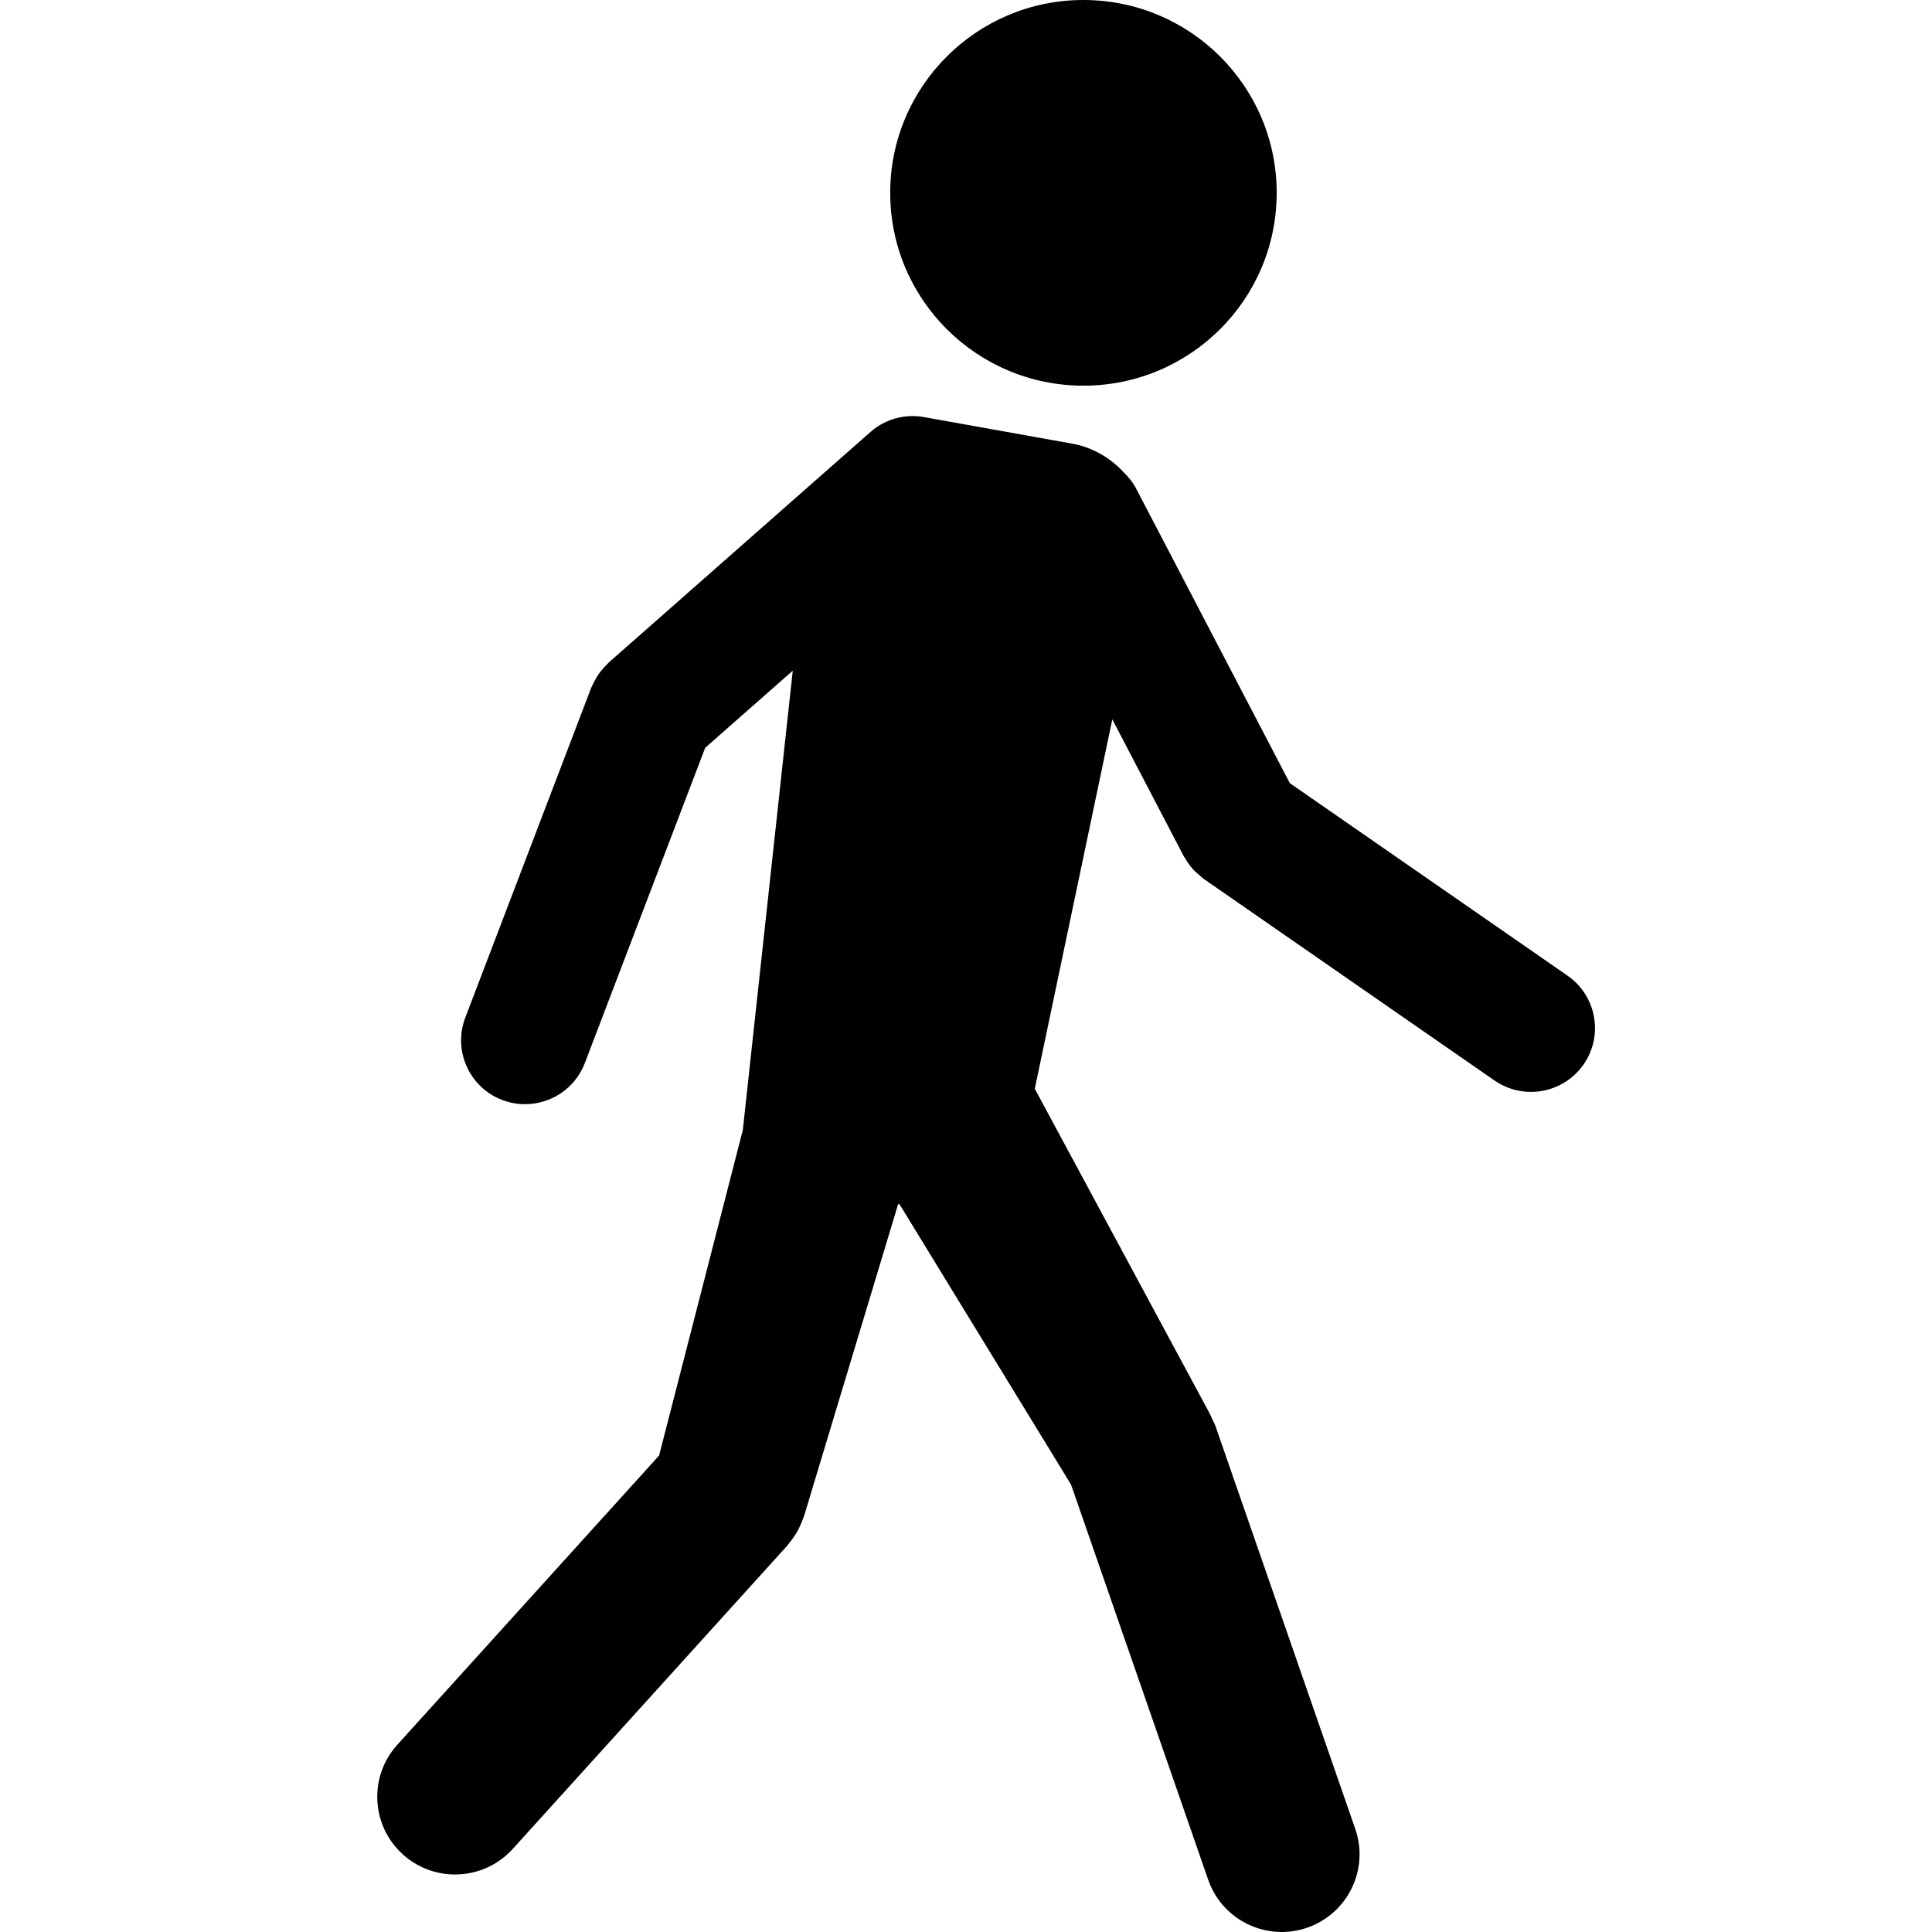
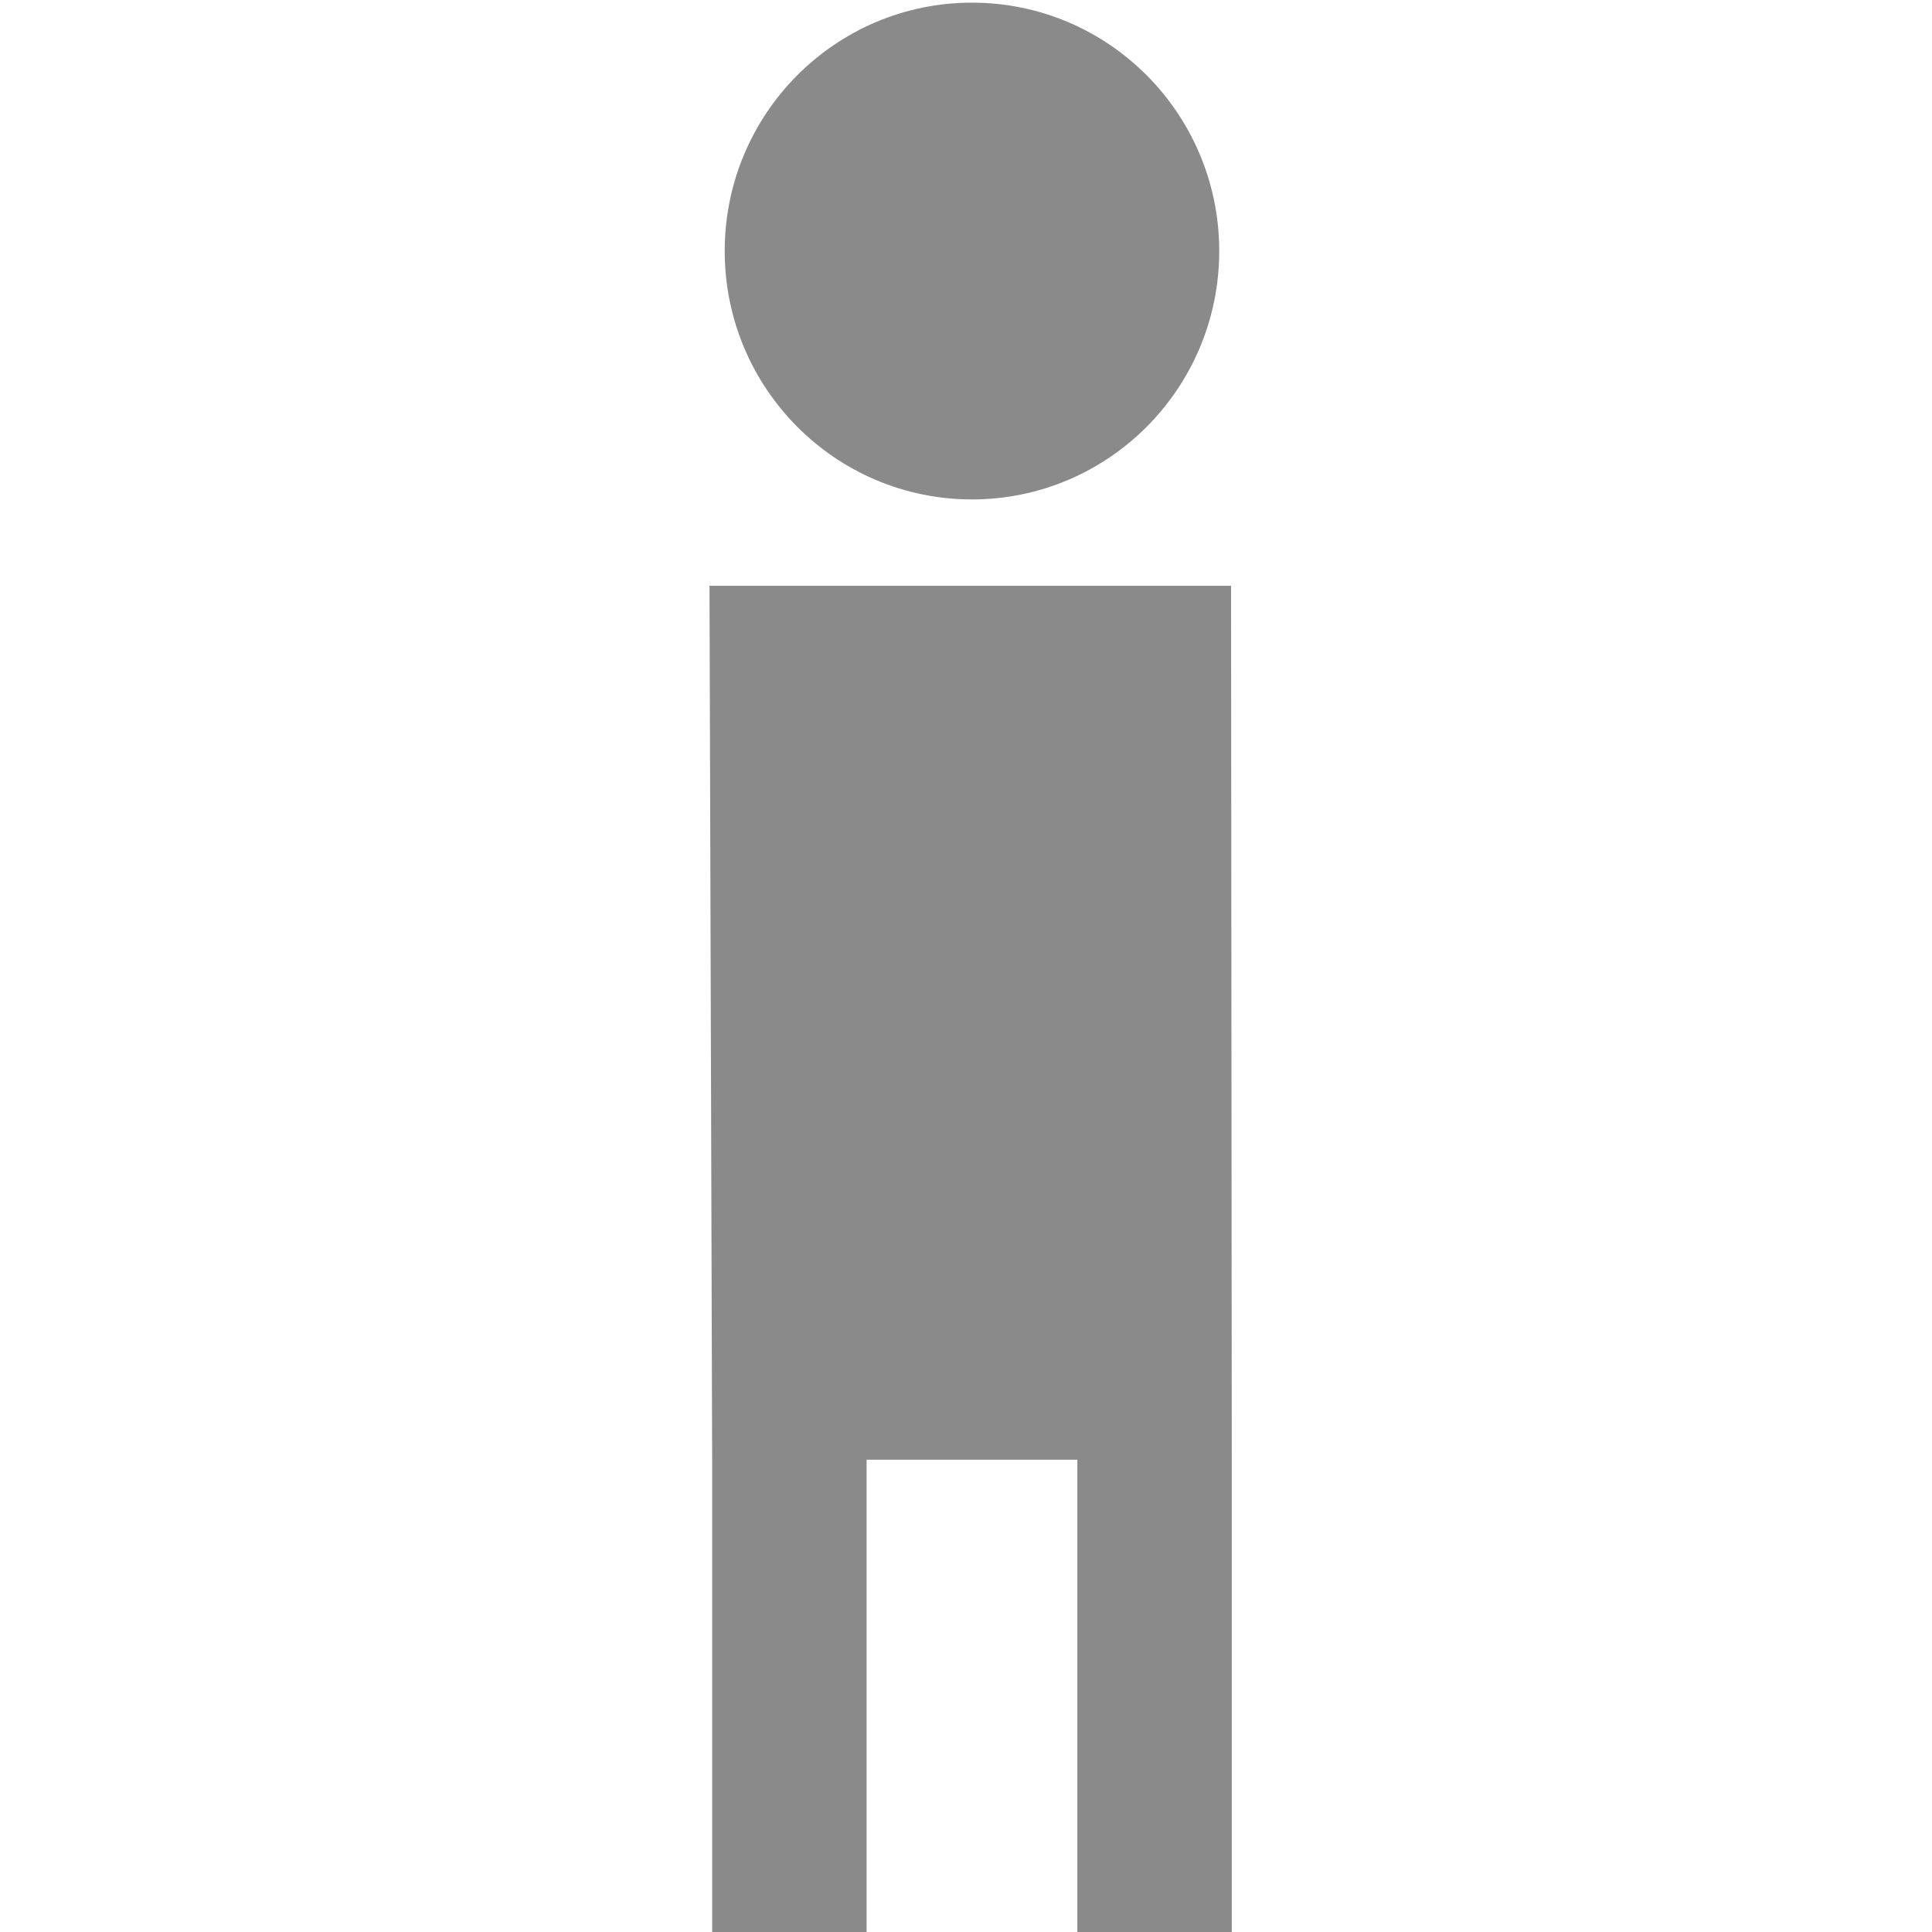
<svg xmlns="http://www.w3.org/2000/svg" width="48px" height="48px" viewBox="0 0 48 48" version="1.1">
  <defs />
  <g id="stickman" stroke="none" stroke-width="1" fill="none" fill-rule="evenodd">
-     <g id="noun_1441719_cc" transform="translate(9, 0)" fill="#000000" fill-rule="nonzero">
+     <g id="noun_583659_cc" transform="translate(17, 0)" fill="#8A8A8A" fill-rule="nonzero">
      <g id="Group">
-         <ellipse id="Oval" cx="17.918" cy="4.791" rx="4.801" ry="4.791" />
-         <path d="M29.945,24.24 L23.046,19.458 L19.227,12.139 C19.147,11.984 19.039,11.853 18.92,11.738 C18.602,11.391 18.181,11.134 17.687,11.031 L14.065,10.382 C14.058,10.381 14.051,10.381 14.045,10.38 C13.56,10.266 13.029,10.378 12.627,10.732 L6.123,16.461 C6.107,16.475 6.096,16.492 6.081,16.506 C6.04,16.545 6.002,16.587 5.965,16.631 C5.932,16.67 5.9,16.709 5.872,16.75 C5.843,16.79 5.818,16.834 5.794,16.878 C5.766,16.928 5.739,16.978 5.717,17.03 C5.709,17.049 5.697,17.066 5.689,17.085 L2.56,25.283 C2.248,26.101 2.659,27.017 3.479,27.329 C3.666,27.4 3.857,27.433 4.045,27.433 C4.685,27.433 5.289,27.044 5.53,26.412 L8.52,18.579 L10.696,16.663 L9.455,28.076 L7.375,36.162 L0.871,43.348 C0.156,44.139 0.218,45.359 1.01,46.073 C1.38,46.407 1.844,46.571 2.306,46.571 C2.834,46.571 3.359,46.356 3.741,45.934 L10.562,38.398 C10.578,38.38 10.588,38.36 10.603,38.342 C10.658,38.277 10.708,38.209 10.755,38.136 C10.777,38.101 10.799,38.065 10.819,38.029 C10.855,37.963 10.885,37.895 10.914,37.825 C10.931,37.783 10.949,37.742 10.963,37.699 C10.968,37.686 10.974,37.674 10.978,37.661 L13.315,29.913 L13.351,29.923 L17.61,36.885 L21.017,46.701 C21.293,47.499 22.042,48 22.844,48 C23.053,48 23.267,47.965 23.476,47.893 C24.485,47.544 25.02,46.446 24.671,45.439 L21.197,35.428 C21.196,35.425 21.194,35.422 21.193,35.419 C21.171,35.359 21.139,35.302 21.111,35.243 C21.082,35.182 21.058,35.118 21.024,35.062 C21.022,35.059 21.021,35.056 21.02,35.054 L16.709,27.05 L18.635,17.872 L20.415,21.282 C20.422,21.296 20.433,21.305 20.441,21.319 C20.497,21.418 20.563,21.512 20.641,21.598 C20.688,21.651 20.74,21.694 20.793,21.739 C20.832,21.773 20.868,21.81 20.911,21.84 L20.98,21.888 C20.995,21.897 21.008,21.908 21.023,21.917 L28.131,26.845 C28.408,27.036 28.723,27.128 29.036,27.128 C29.54,27.128 30.034,26.89 30.343,26.447 C30.844,25.728 30.665,24.74 29.945,24.24 Z" id="Shape" />
+         <g transform="translate(0.551336, 0)">
+           <polygon id="Shape" points="13.034 14.554 0.076 14.554 0.142 36.266 0.142 48.731 3.979 48.731 3.979 36.266 9.215 36.266 9.215 48.731 13.052 48.731 13.052 36.266" />
+           <ellipse id="Oval" cx="6.597" cy="6.237" rx="6.143" ry="6.171" />
+         </g>
      </g>
    </g>
  </g>
</svg>
